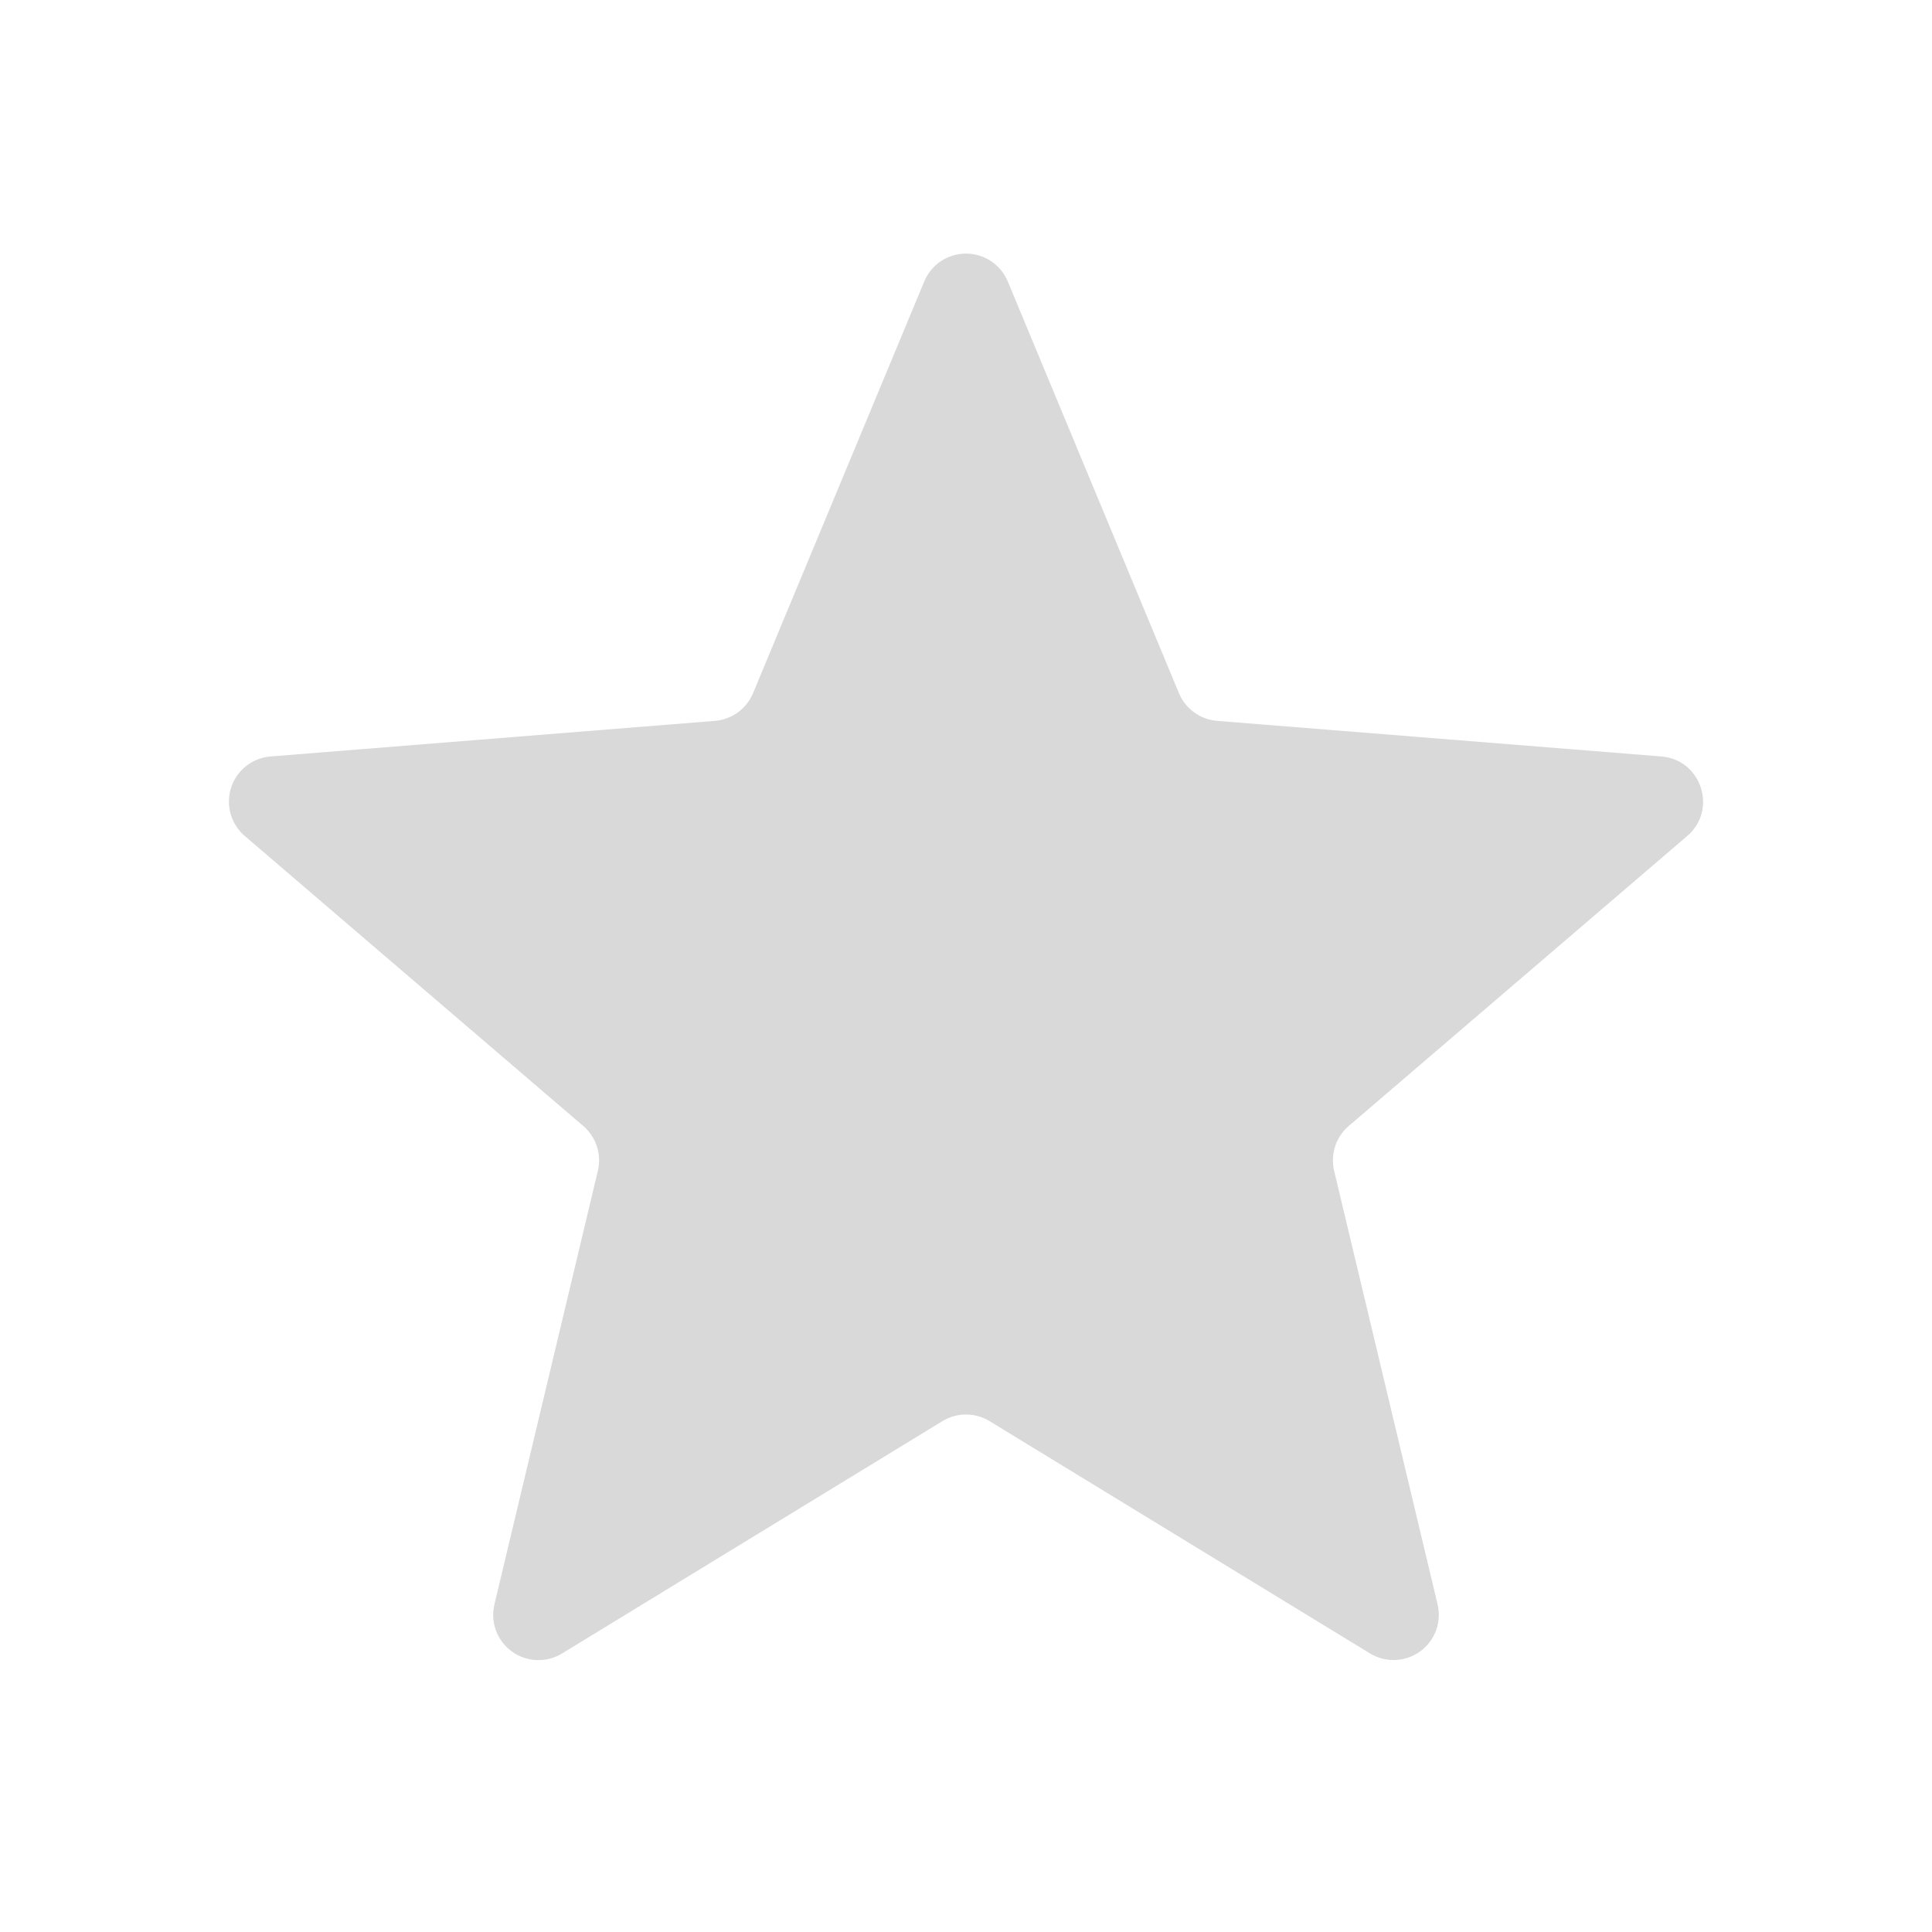
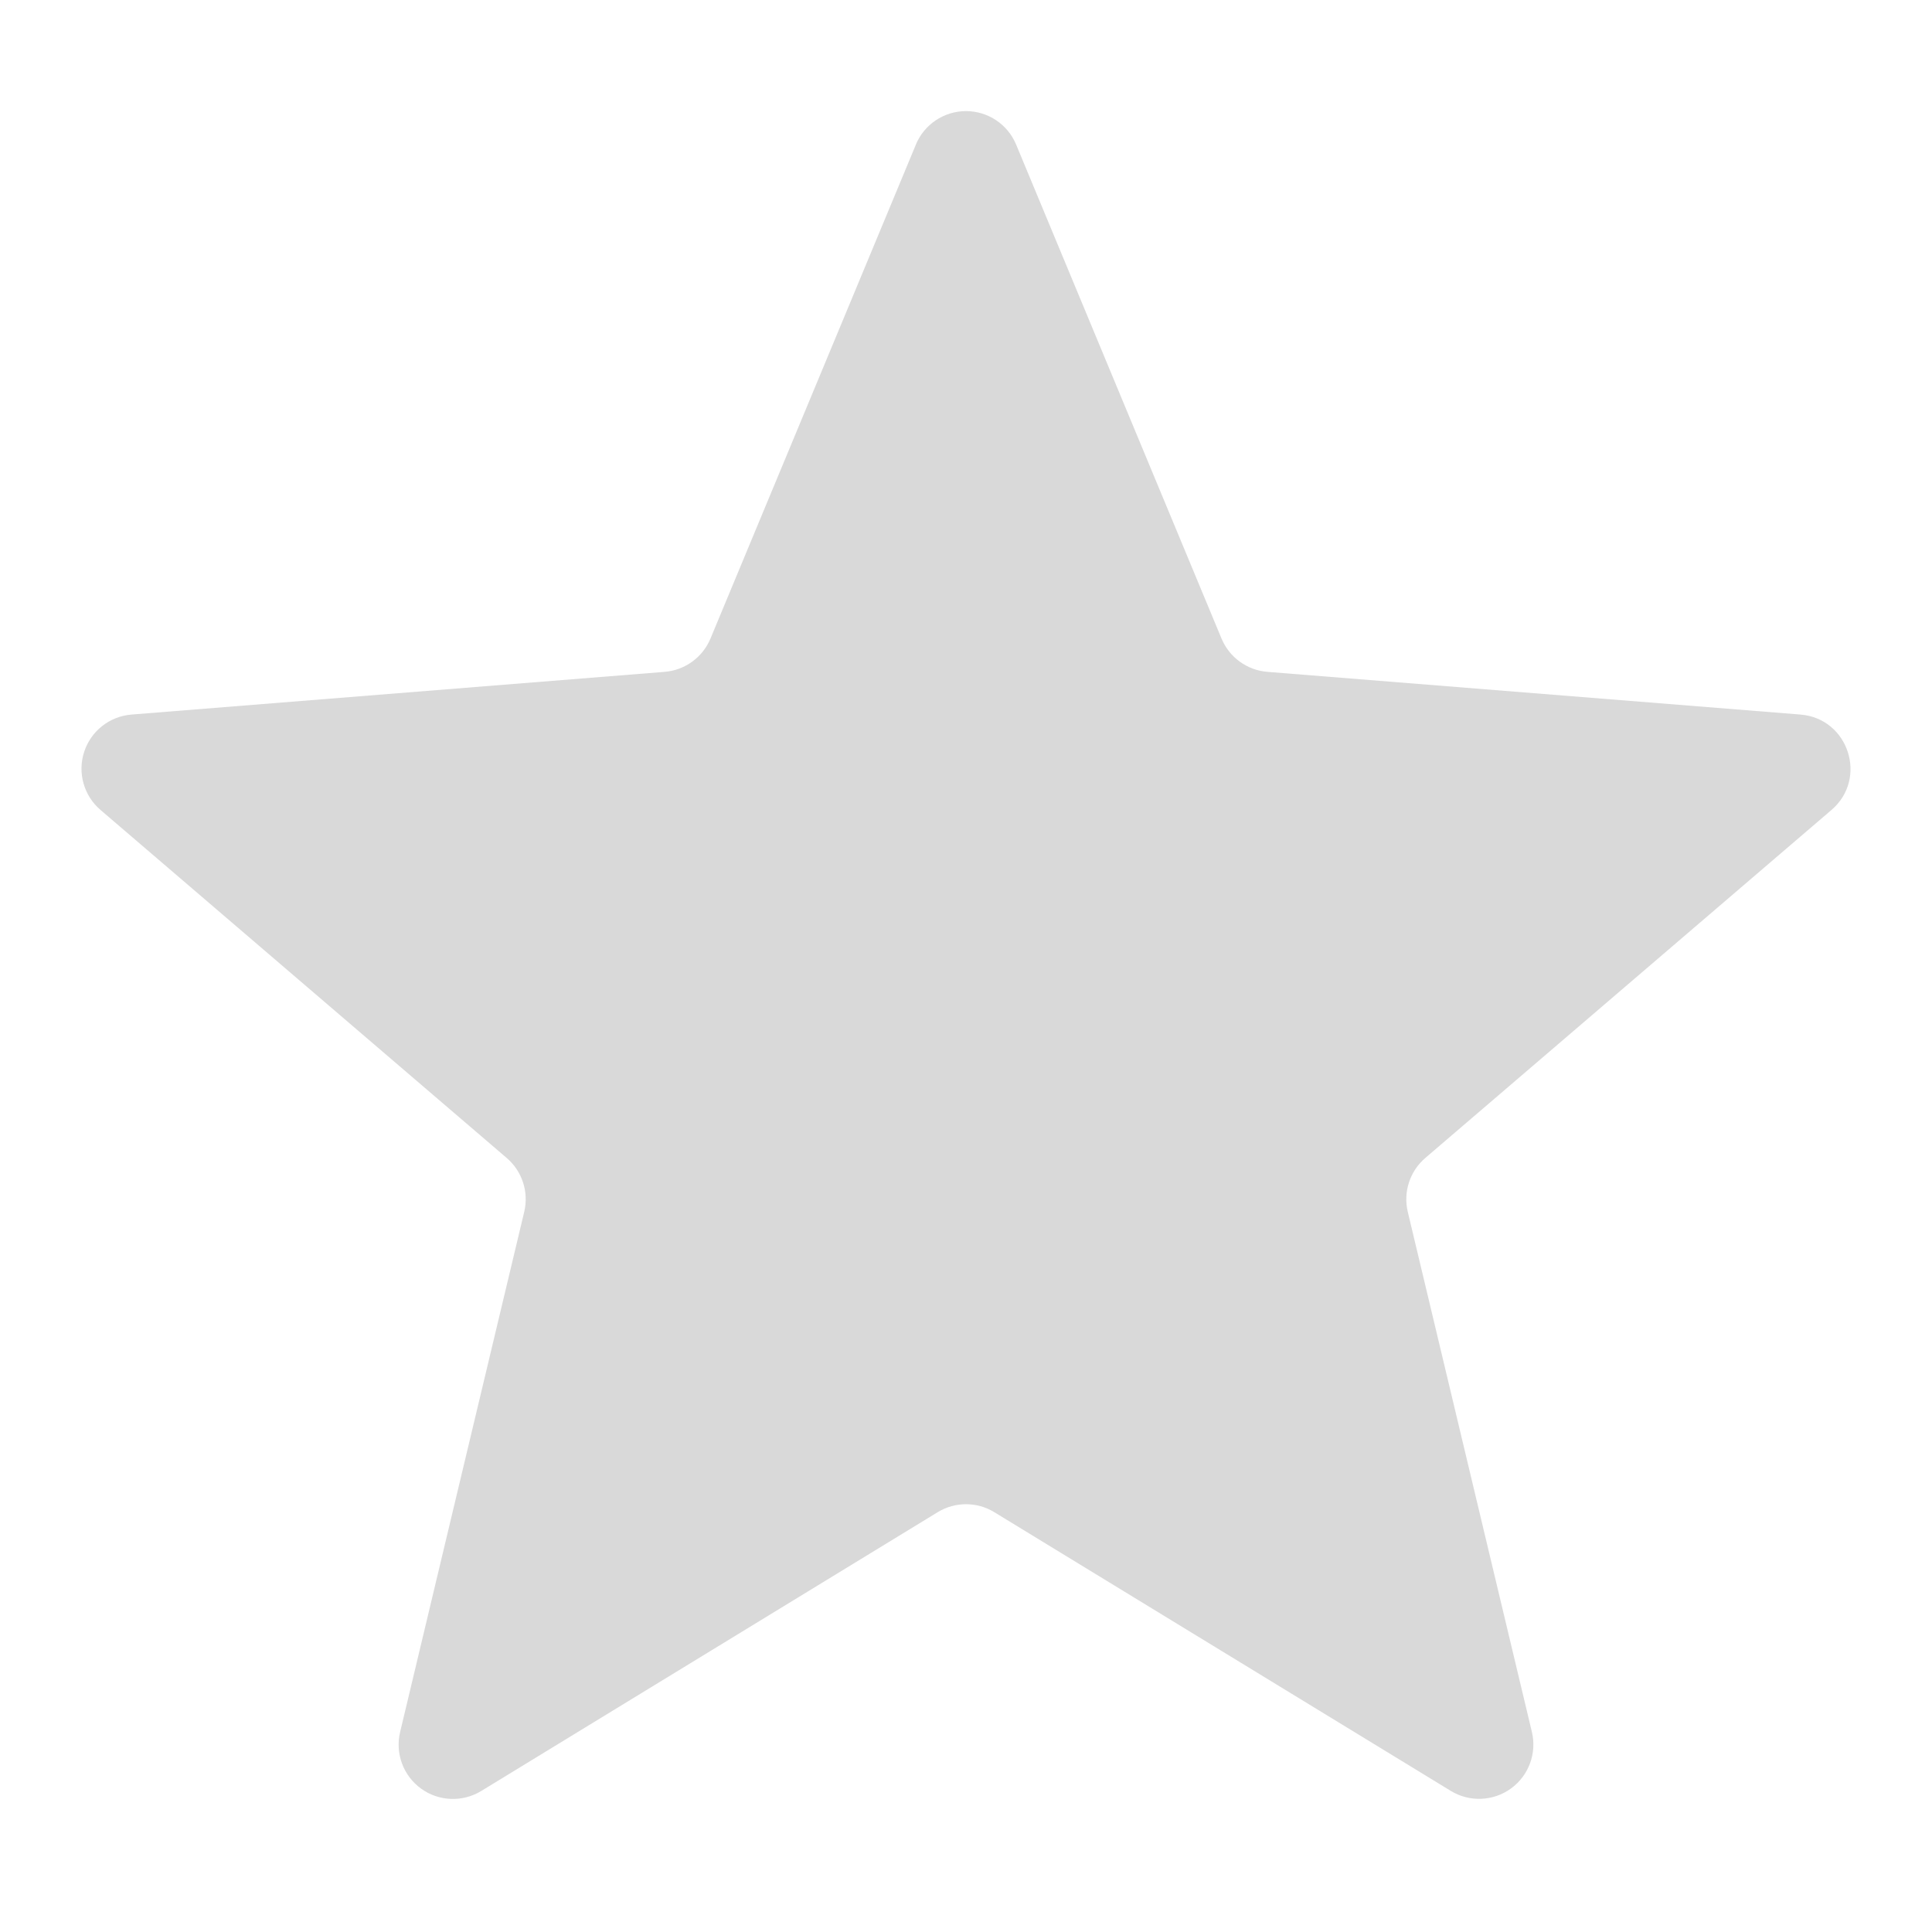
- <svg xmlns="http://www.w3.org/2000/svg" fill="#D9D9D9" viewBox="0 0 24 24" class="size-6">
+ <svg xmlns="http://www.w3.org/2000/svg" fill="#D9D9D9" viewBox="2 2 20 20" class="size-6">
  <path stroke-linecap="round" stroke-linejoin="round" d="M11.48 3.499a.562.562 0 0 1 1.04 0l2.125 5.111a.563.563 0 0 0 .475.345l5.518.442c.499.04.701.663.321.988l-4.204 3.602a.563.563 0 0 0-.182.557l1.285 5.385a.562.562 0 0 1-.84.61l-4.725-2.885a.562.562 0 0 0-.586 0L6.982 20.54a.562.562 0 0 1-.84-.61l1.285-5.386a.562.562 0 0 0-.182-.557l-4.204-3.602a.562.562 0 0 1 .321-.988l5.518-.442a.563.563 0 0 0 .475-.345L11.48 3.5Z" />
</svg>
